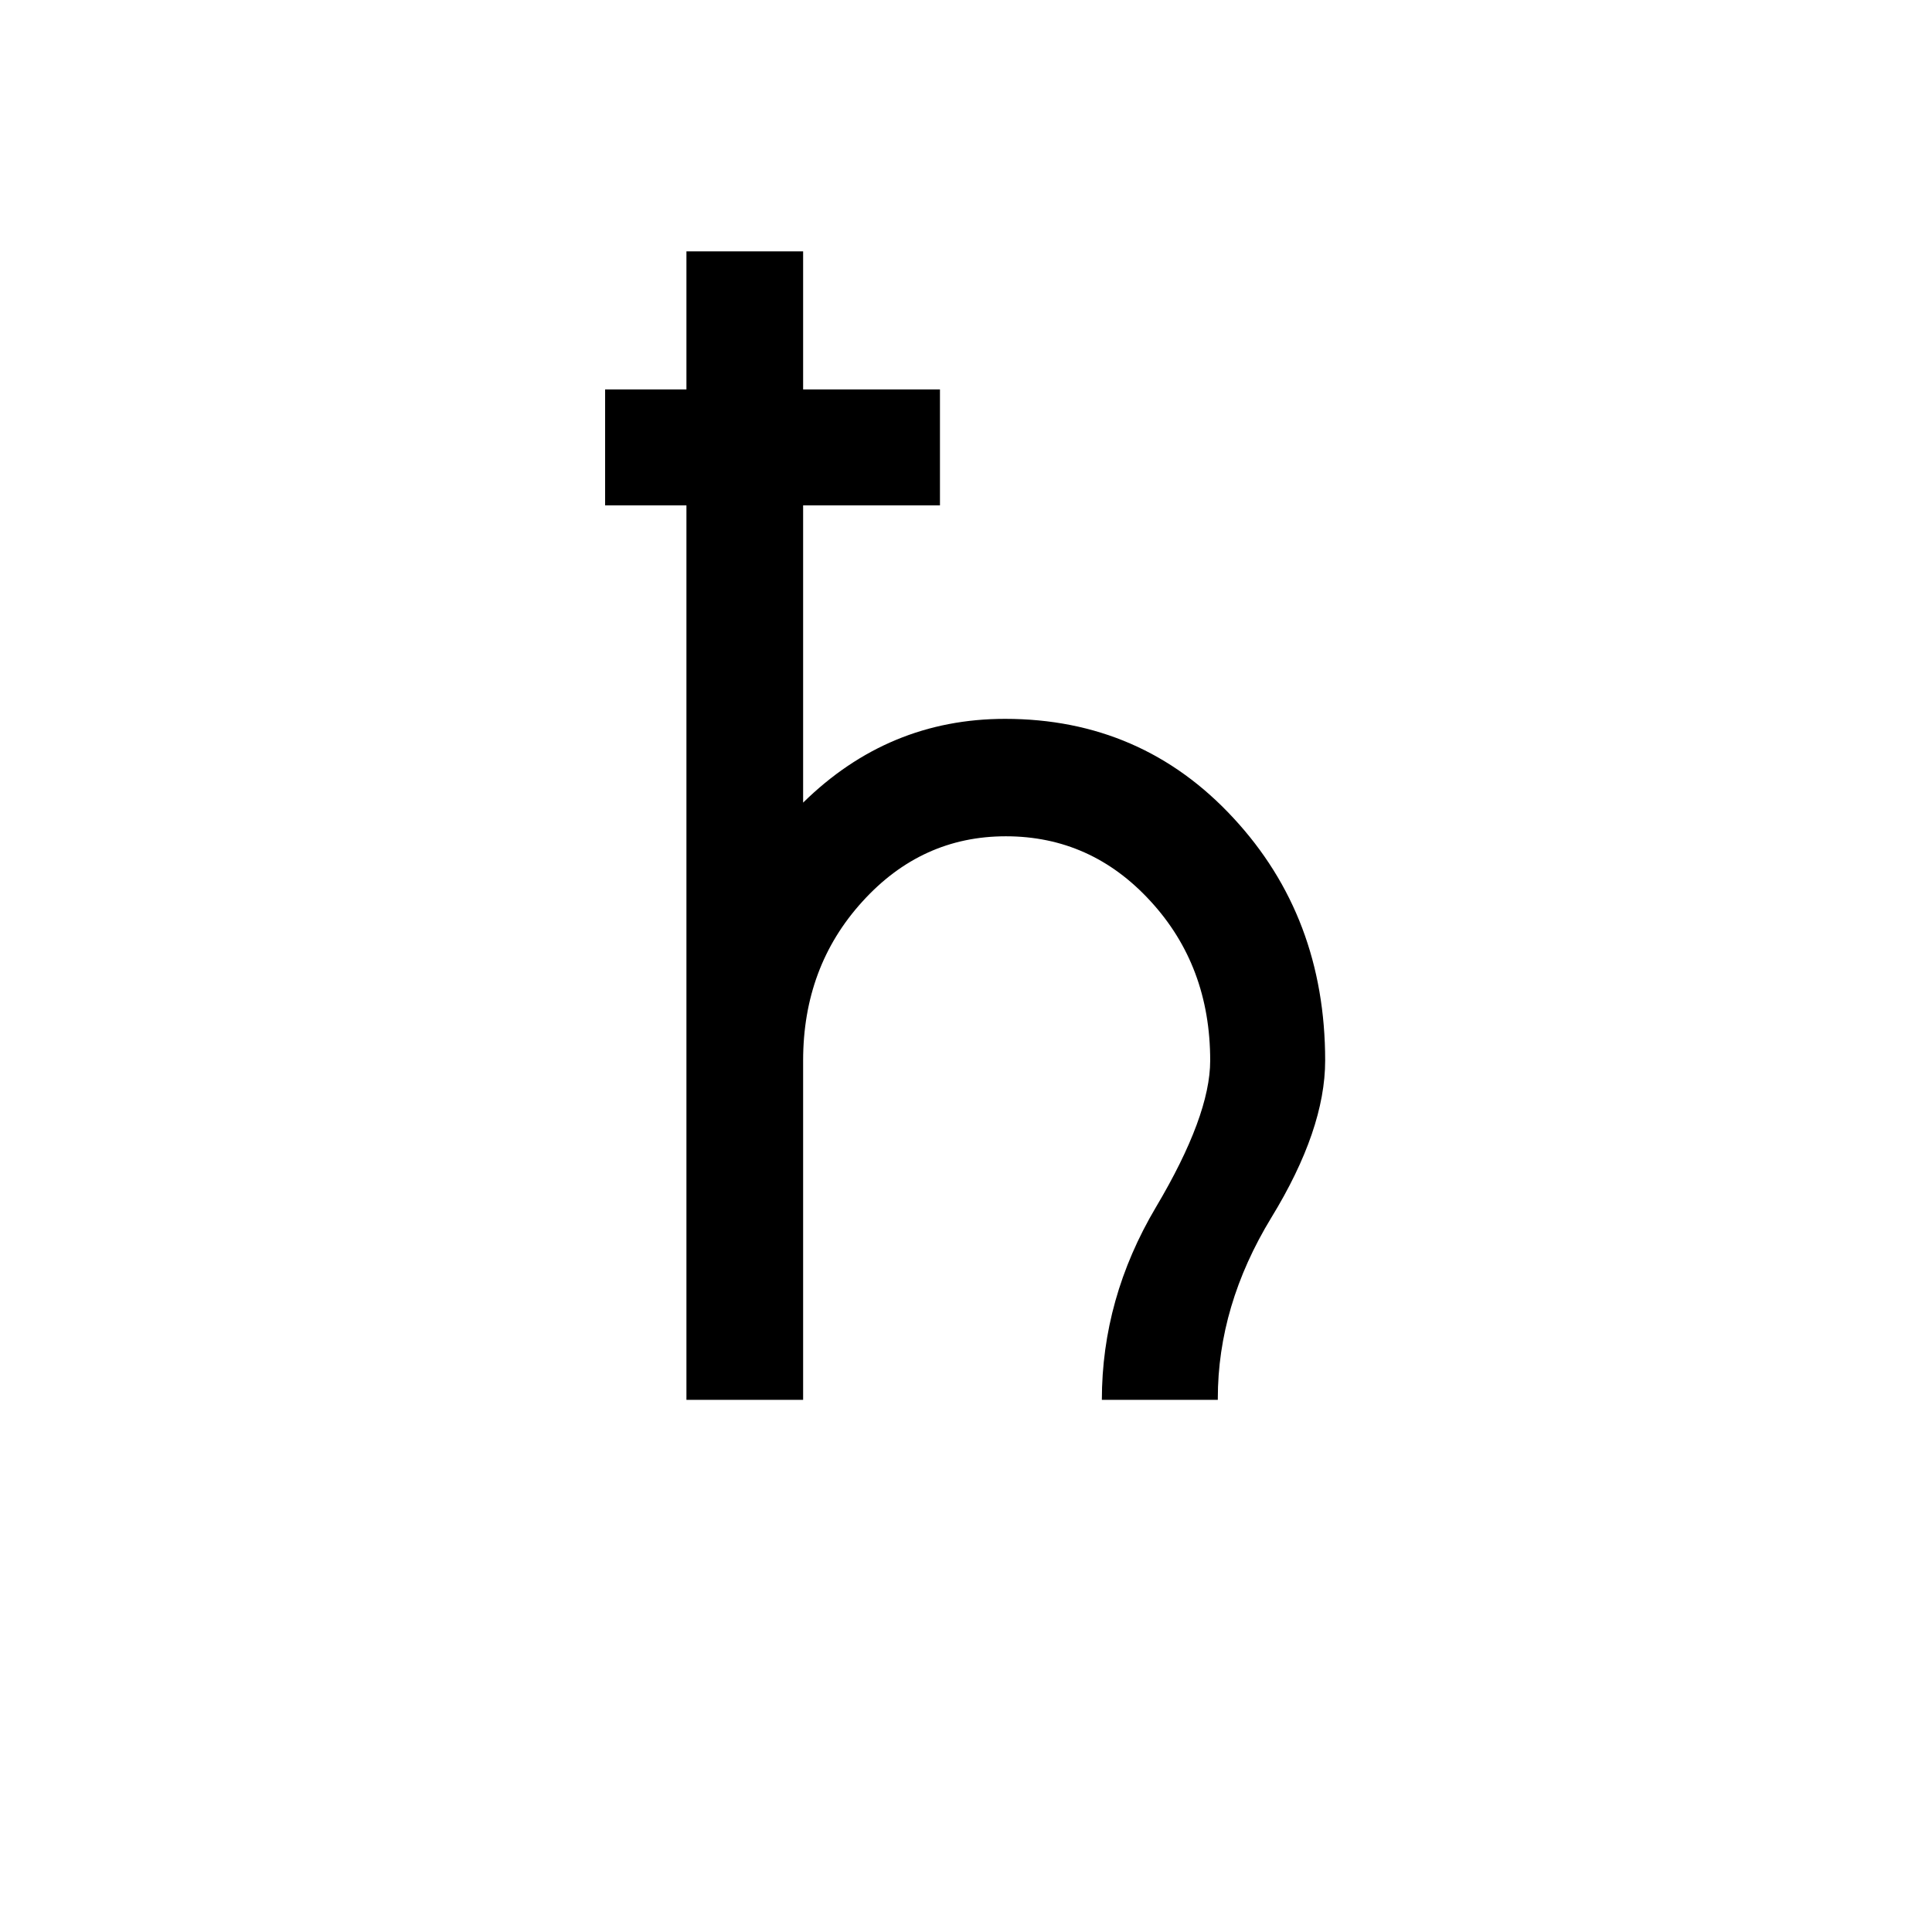
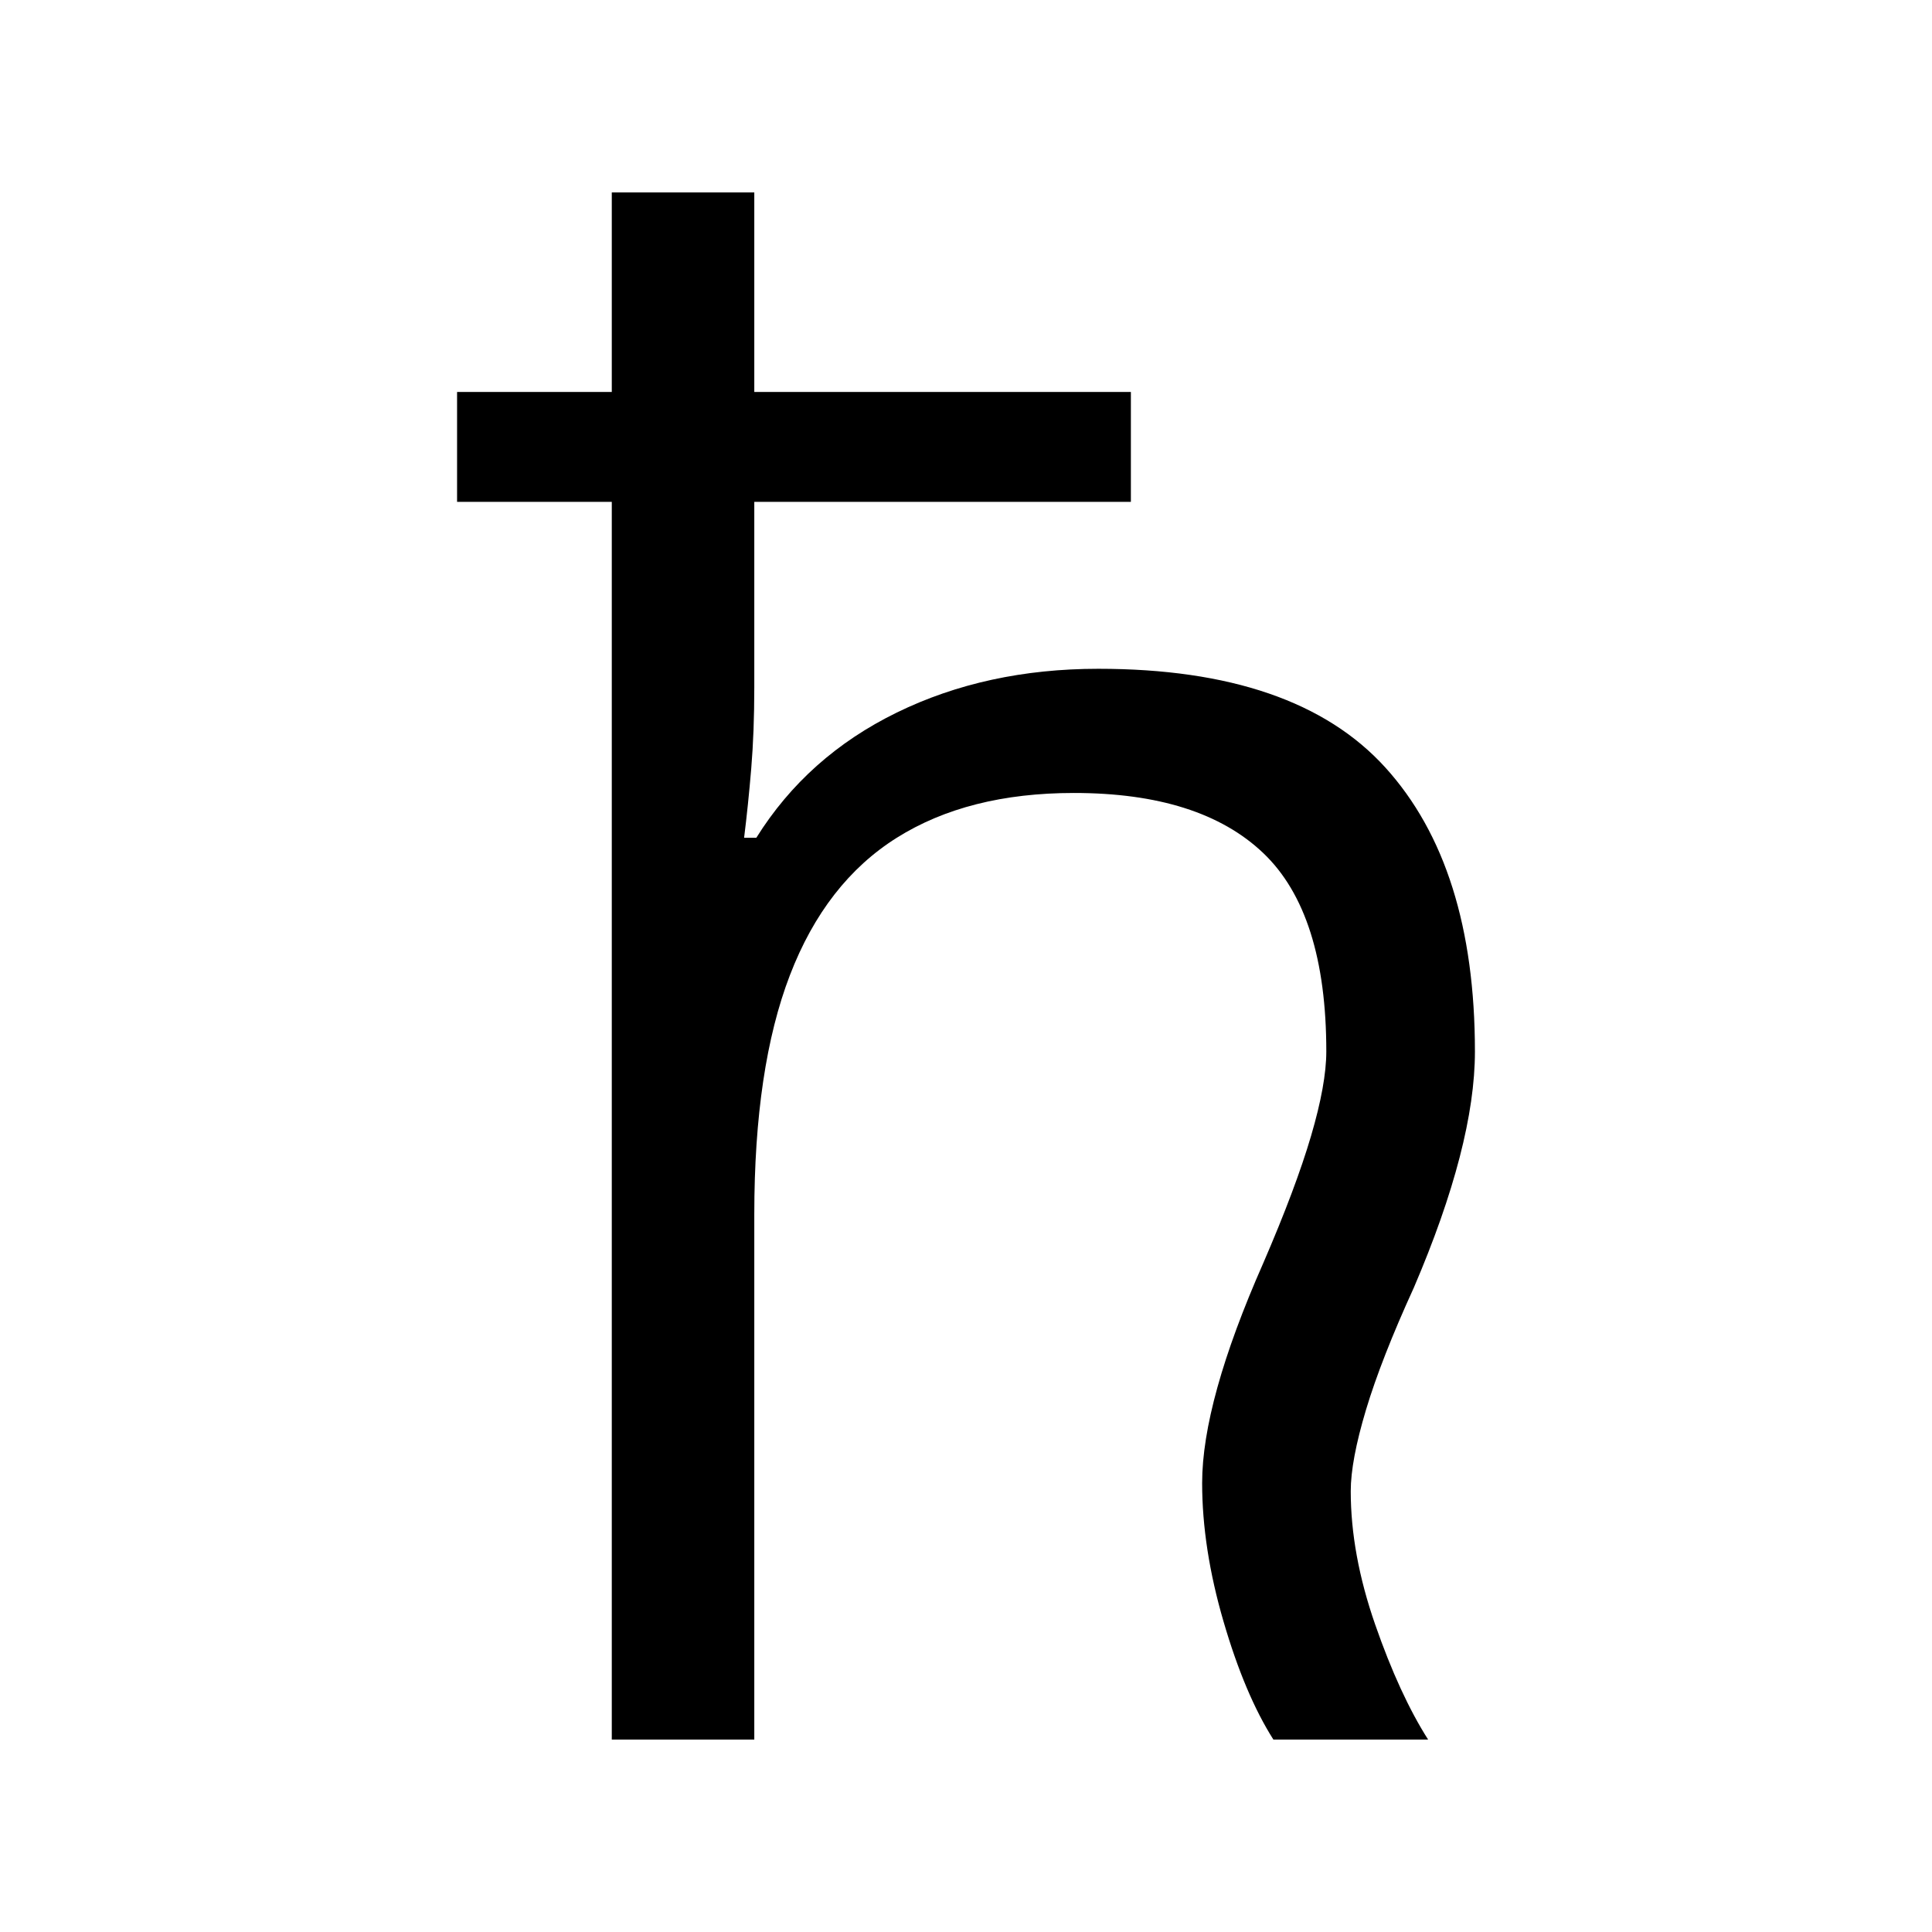
- <svg xmlns="http://www.w3.org/2000/svg" xmlns:xlink="http://www.w3.org/1999/xlink" width="368.64pt" height="368.64pt" viewBox="0 0 368.64 368.64" version="1.1">
-   <defs>
-     <style type="text/css">*{stroke-linejoin: round; stroke-linecap: butt}</style>
-   </defs>
-   <g id="figure_1">
-     <g id="patch_1">
-       <path d="M 0 368.64  L 368.64 368.64  L 368.64 0  L 0 0  L 0 368.64  z " style="fill: none; opacity: 0" />
-     </g>
-     <g id="axes_1">
-       <g id="text_1">
-         <g transform="translate(49.83563 267.1012) scale(3 -3)">
-           <defs>
-             <path id="DejaVuSans-2644" d="M 1731 3641  L 1400 3641  L 1400 4113  L 1731 4113  L 1731 4675  L 2206 4675  L 2206 4113  L 2763 4113  L 2763 3641  L 2206 3641  L 2206 2431  Q 2553 2772 3028 2772  Q 3584 2772 3957 2369  Q 4331 1966 4331 1381  Q 4331 1100 4112 742  Q 3894 384 3894 6  L 3894 0  L 3422 0  Q 3422 413 3642 784  Q 3863 1156 3863 1381  Q 3863 1766 3620 2030  Q 3378 2294 3031 2294  Q 2688 2294 2447 2028  Q 2206 1763 2206 1381  L 2206 0  L 1731 0  L 1731 3641  z " transform="scale(0.015625)" />
-           </defs>
-           <use xlink:href="#DejaVuSans-2644" />
-         </g>
-       </g>
-     </g>
-   </g>
+ <svg xmlns="http://www.w3.org/2000/svg" viewBox="0 0 1024 1024">
+   <path d="M324.26 922V266H242.26V207.74H324.26V102H399.79V207.74H599.39V266H399.79V364.18Q399.79 387.92 398.17 407.34Q396.55 426.76 394.39 444.03H400.87Q427.84 400.87 475.32 377.67Q522.79 354.47 582.13 354.47Q686.79 354.47 734.26 406.8Q781.74 459.13 781.74 557.32Q781.74 582.13 773.64 613.42Q765.55 644.71 749.37 682.47Q732.11 720.24 724.01 747.21Q715.92 774.18 715.92 790.37Q715.92 823.82 728.87 861.04Q741.82 898.26 756.92 922H674.92Q659.82 898.26 648.49 859.42Q637.16 820.58 637.16 786.05Q637.16 764.47 645.25 735.34Q653.34 706.21 669.53 669.53Q686.79 629.61 694.88 602.09Q702.97 574.58 702.97 557.32Q702.97 483.95 669.53 452.12Q636.08 420.29 569.18 420.29Q513.08 420.29 475.32 444.03Q437.55 467.76 418.67 516.86Q399.79 565.95 399.79 643.63V922Z" fill="#000" />
</svg>
